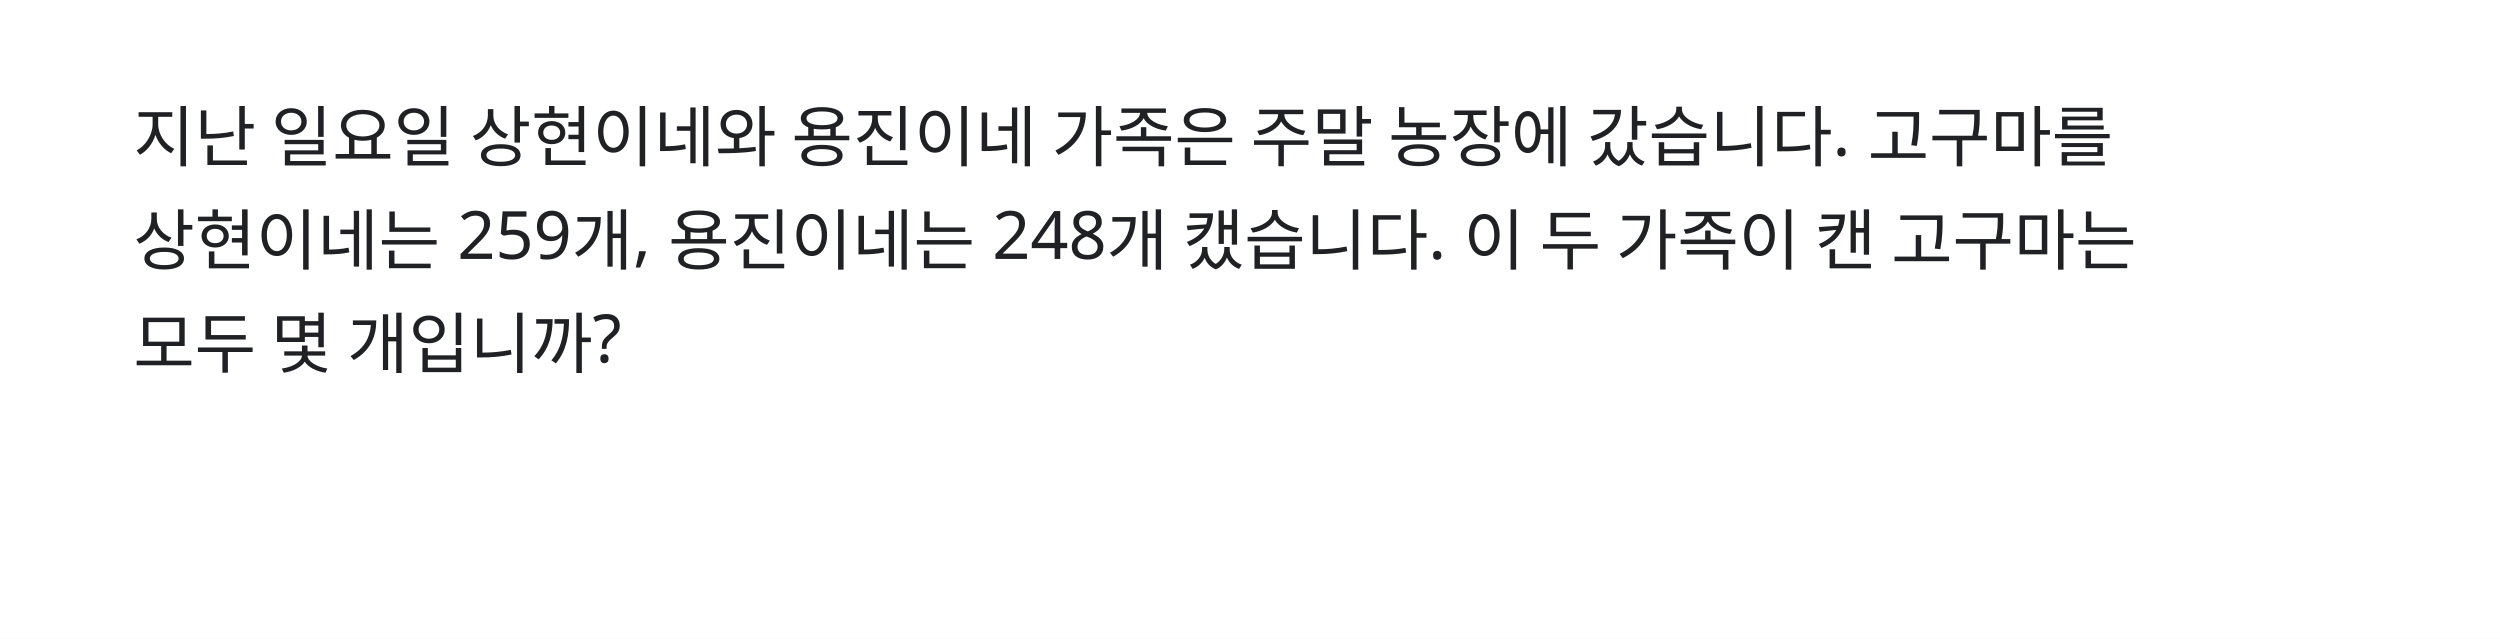
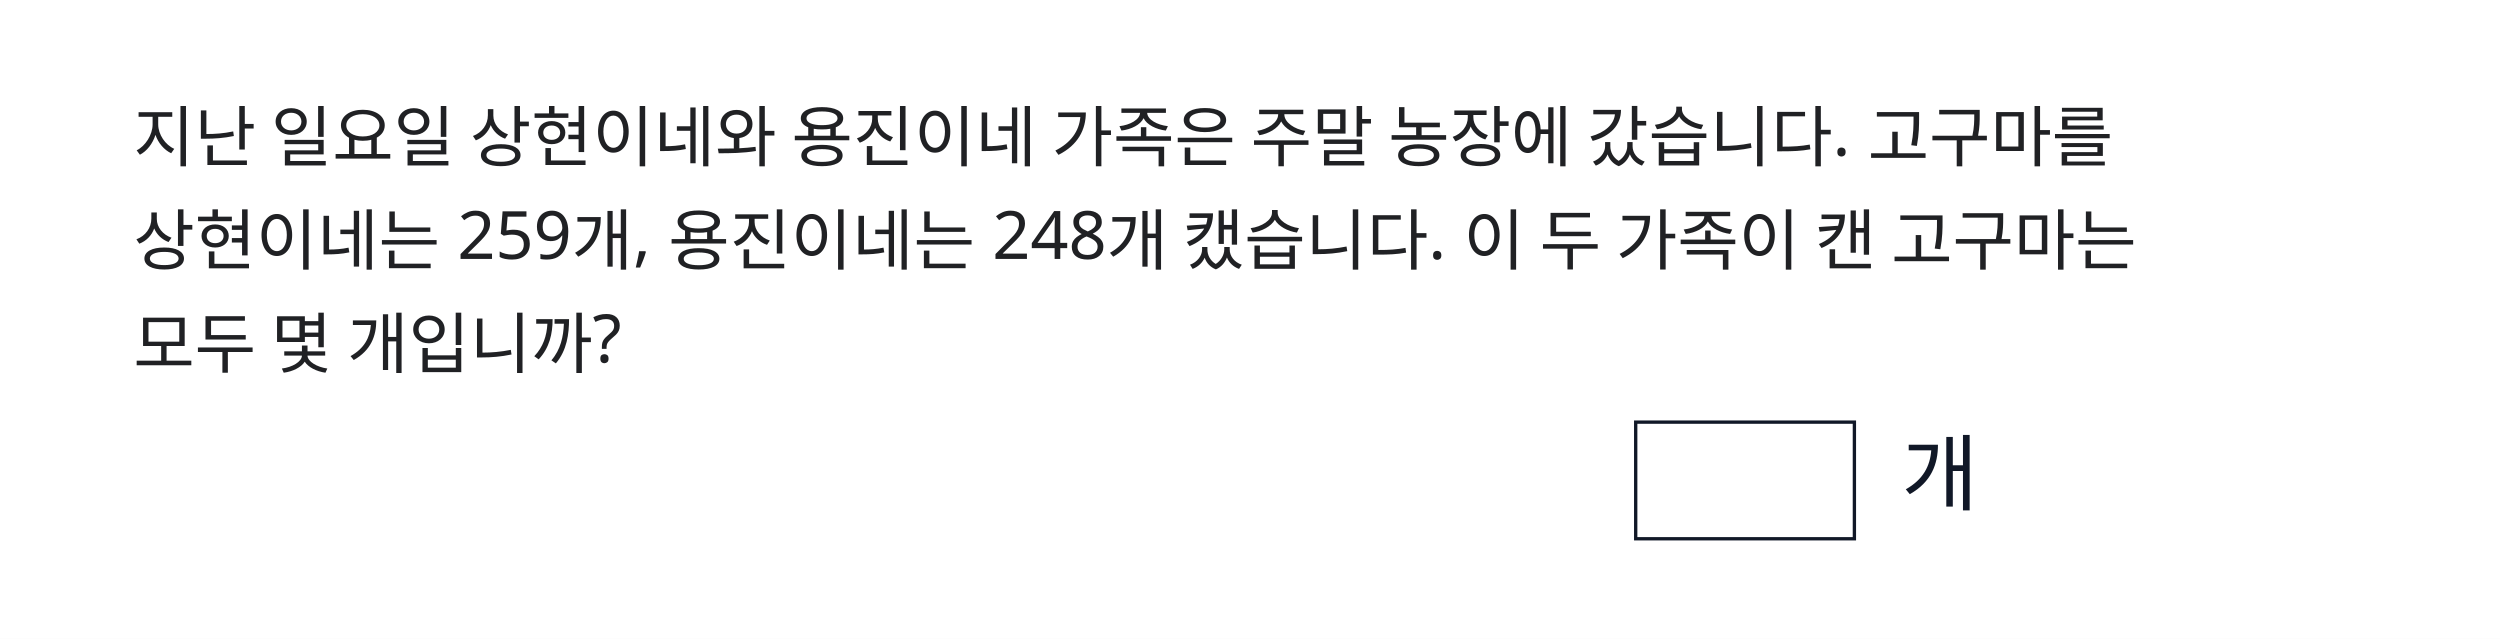
<svg xmlns="http://www.w3.org/2000/svg" width="900" height="230" viewBox="0 0 900 230">
  <rect x="0" y="0" width="900" height="230" fill="#FFFFFF" />
+   <rect id="konva_1785063642549_rect_11081.rect" x="588.852" y="151.967" width="78.73" height="41.989" fill="#ffffff" stroke="#111827" stroke-width="1.2" />
  <text id="slot.question.text" x="48" y="58" fill="#202124" font-family="Noto Sans KR" font-size="24" max_width="804" data-slot-kind="text_box" data-box-x="48" data-box-y="34" data-box-width="804" data-box-height="120" data-line-height="1.55" text-anchor="start" data-raw-text="지난 일요일 상현이네와 용진이네 가족은 주말 농장에 갔습니다. 고구마를 상현이네는 259개, 용진이네는 248개 캤습니다. 이 두 가족이 캔 고구마는 모두 몇 개입니까?">
    <tspan x="48" y="58">지난 일요일 상현이네와 용진이네 가족은 주말 농장에 갔습니다. 고구마를</tspan>
    <tspan x="48" y="95.2">상현이네는 259개, 용진이네는 248개 캤습니다. 이 두 가족이 캔 고구마는</tspan>
    <tspan x="48" y="132.4">모두 몇 개입니까?</tspan>
  </text>
+   <text id="konva_1785063642549_text_21880.text" x="684.59" y="181.393" fill="#111827" font-family="Noto Sans KR, sans-serif" font-size="30" max_width="98" data-slot-kind="text_box" data-box-x="684.59" data-box-y="151.393" data-box-width="98" data-box-height="46" data-line-height="1.25" text-anchor="start">개</text>
</svg>
